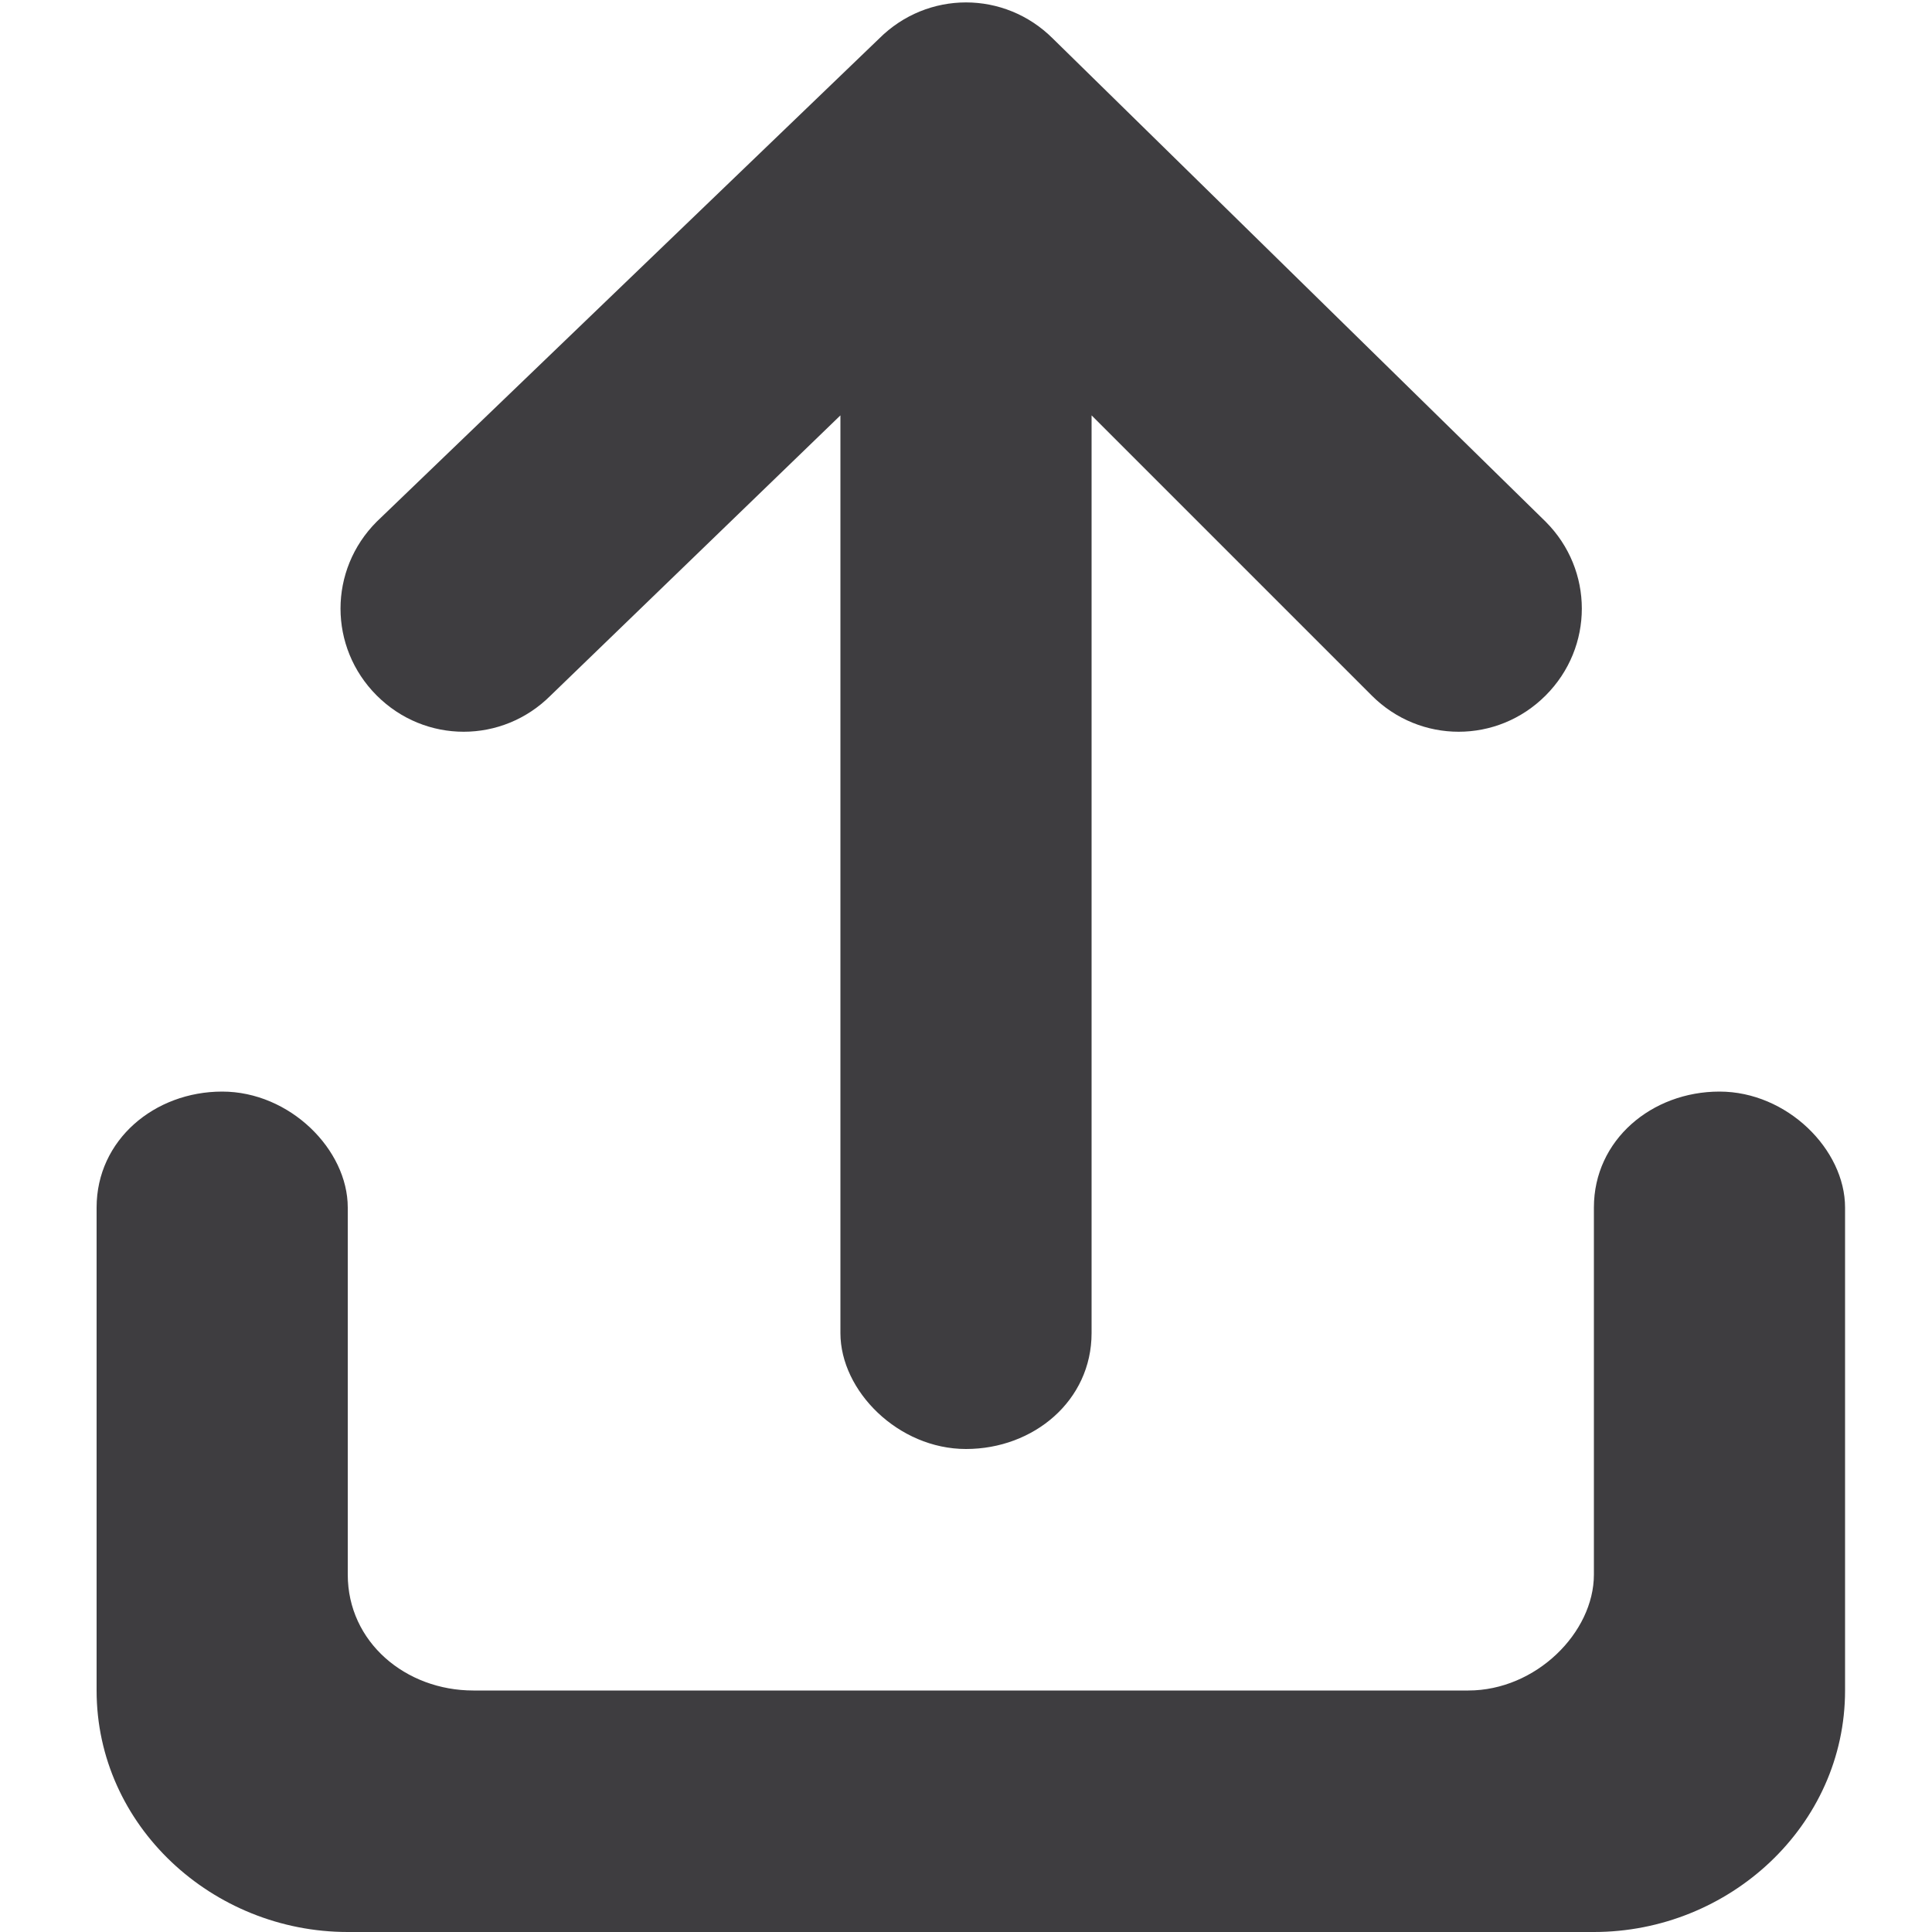
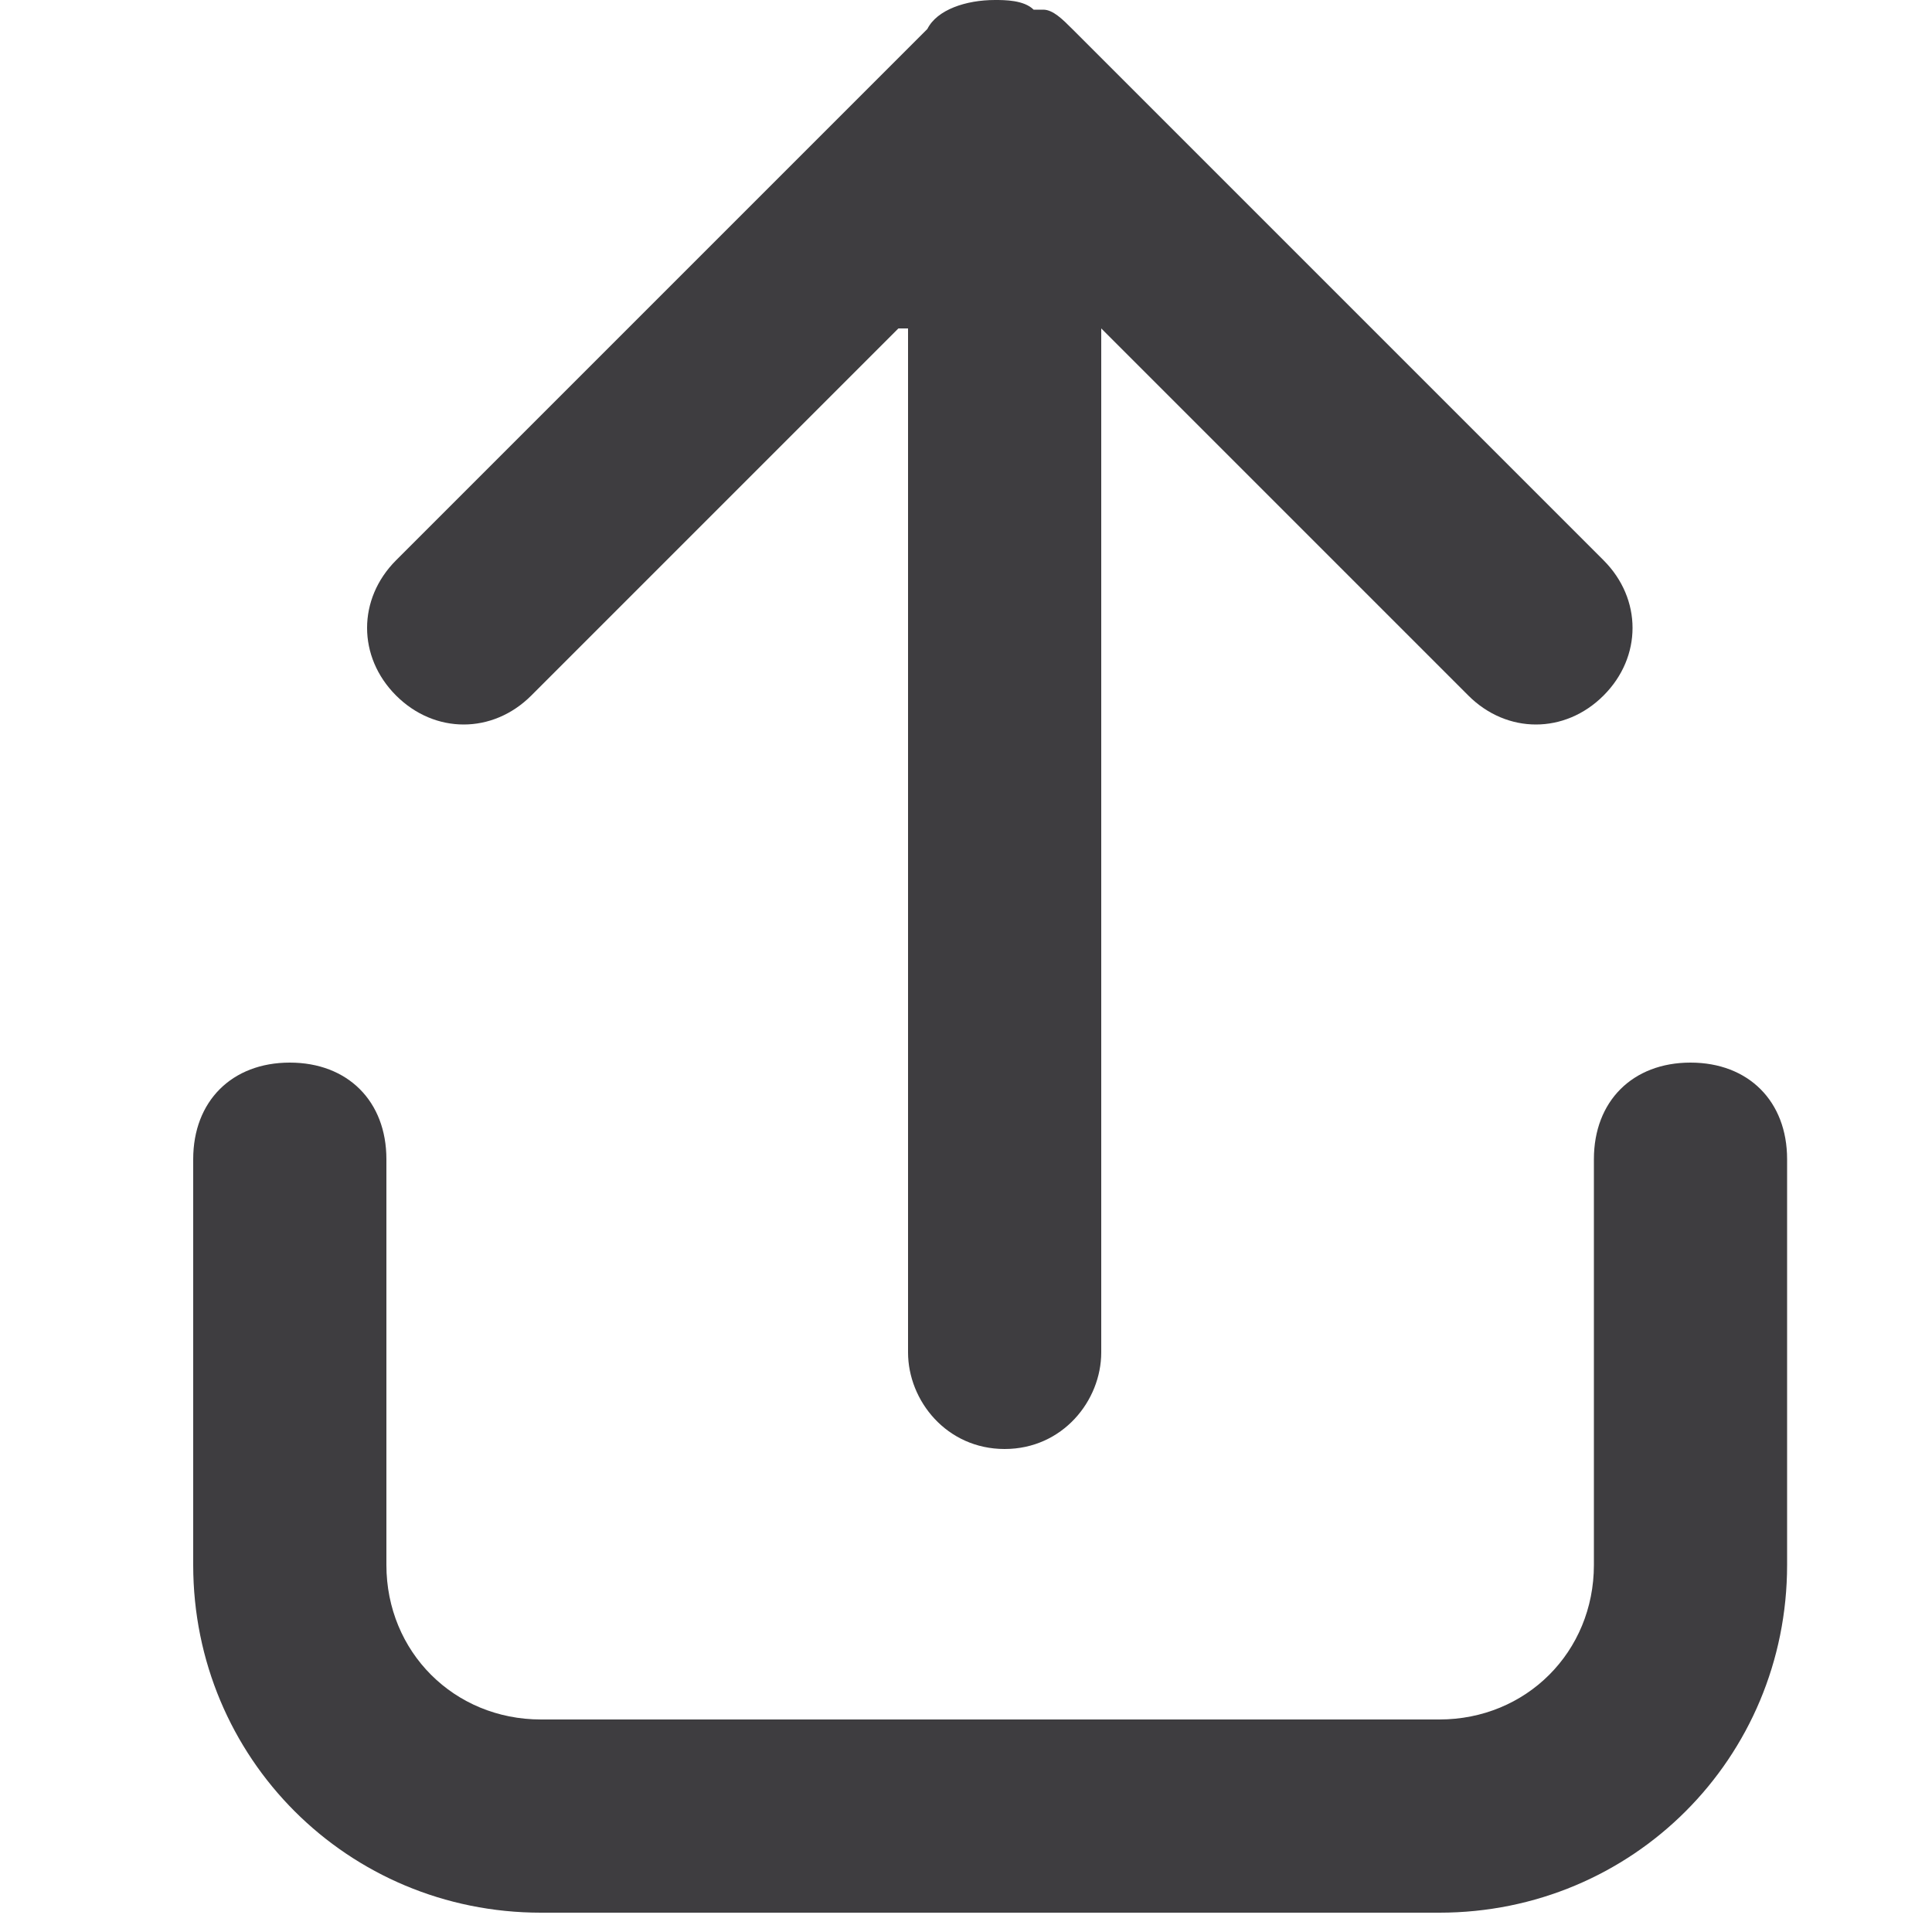
<svg xmlns="http://www.w3.org/2000/svg" version="1.1" id="Layer_1" x="0px" y="0px" viewBox="0 0 20 20" style="enable-background:new 0 0 20 20;" xml:space="preserve">
  <style type="text/css">
	.st0{fill:#3E3D40;}
</style>
-   <path id="Combined-Shape" class="st0" d="M1,12.5c0-0.7,0.6-1.2,1.3-1.2s1.3,0.6,1.3,1.2v3.8c0,0.7,0.6,1.2,1.3,1.2h10.3  c0.7,0,1.3-0.6,1.3-1.2v-3.8c0-0.7,0.6-1.2,1.3-1.2c0.7,0,1.3,0.6,1.3,1.2v5c0,1.4-1.2,2.5-2.6,2.5H3.6C2.2,20,1,18.9,1,17.5V12.5z   M11.3,4.3v9.5c0,0.7-0.6,1.2-1.3,1.2s-1.3-0.6-1.3-1.2V4.3l-3,2.9c-0.5,0.5-1.3,0.5-1.8,0s-0.5-1.3,0-1.8l5.2-5  c0.5-0.5,1.3-0.5,1.8,0c0,0,0,0,0,0l5.1,5c0.5,0.5,0.5,1.3,0,1.8c-0.5,0.5-1.3,0.5-1.8,0L11.3,4.3z" />
+   <path id="Combined-Shape" class="st0" d="M9.3,3.4L5.5,7.2c-0.4,0.4-1,0.4-1.4,0c-0.4-0.4-0.4-1,0-1.4c3.7-3.7,5.5-5.5,5.5-5.5  C9.7,0.1,10,0,10.3,0c0.1,0,0.3,0,0.4,0.1c0,0,0,0,0.1,0c0.1,0,0.2,0.1,0.3,0.2l5.5,5.5c0.4,0.4,0.4,1,0,1.4s-1,0.4-1.4,0l-3.8-3.8  V14c0,0.5-0.4,1-1,1s-1-0.5-1-1V3.4z M16.5,12c0-0.6,0.4-1,1-1s1,0.4,1,1v4.2c0,2-1.6,3.6-3.6,3.6H5.6c-2,0-3.6-1.6-3.6-3.6V12  c0-0.6,0.4-1,1-1s1,0.4,1,1v4.2c0,0.9,0.7,1.6,1.6,1.6h9.3c0.9,0,1.6-0.7,1.6-1.6V12z" />
</svg>
